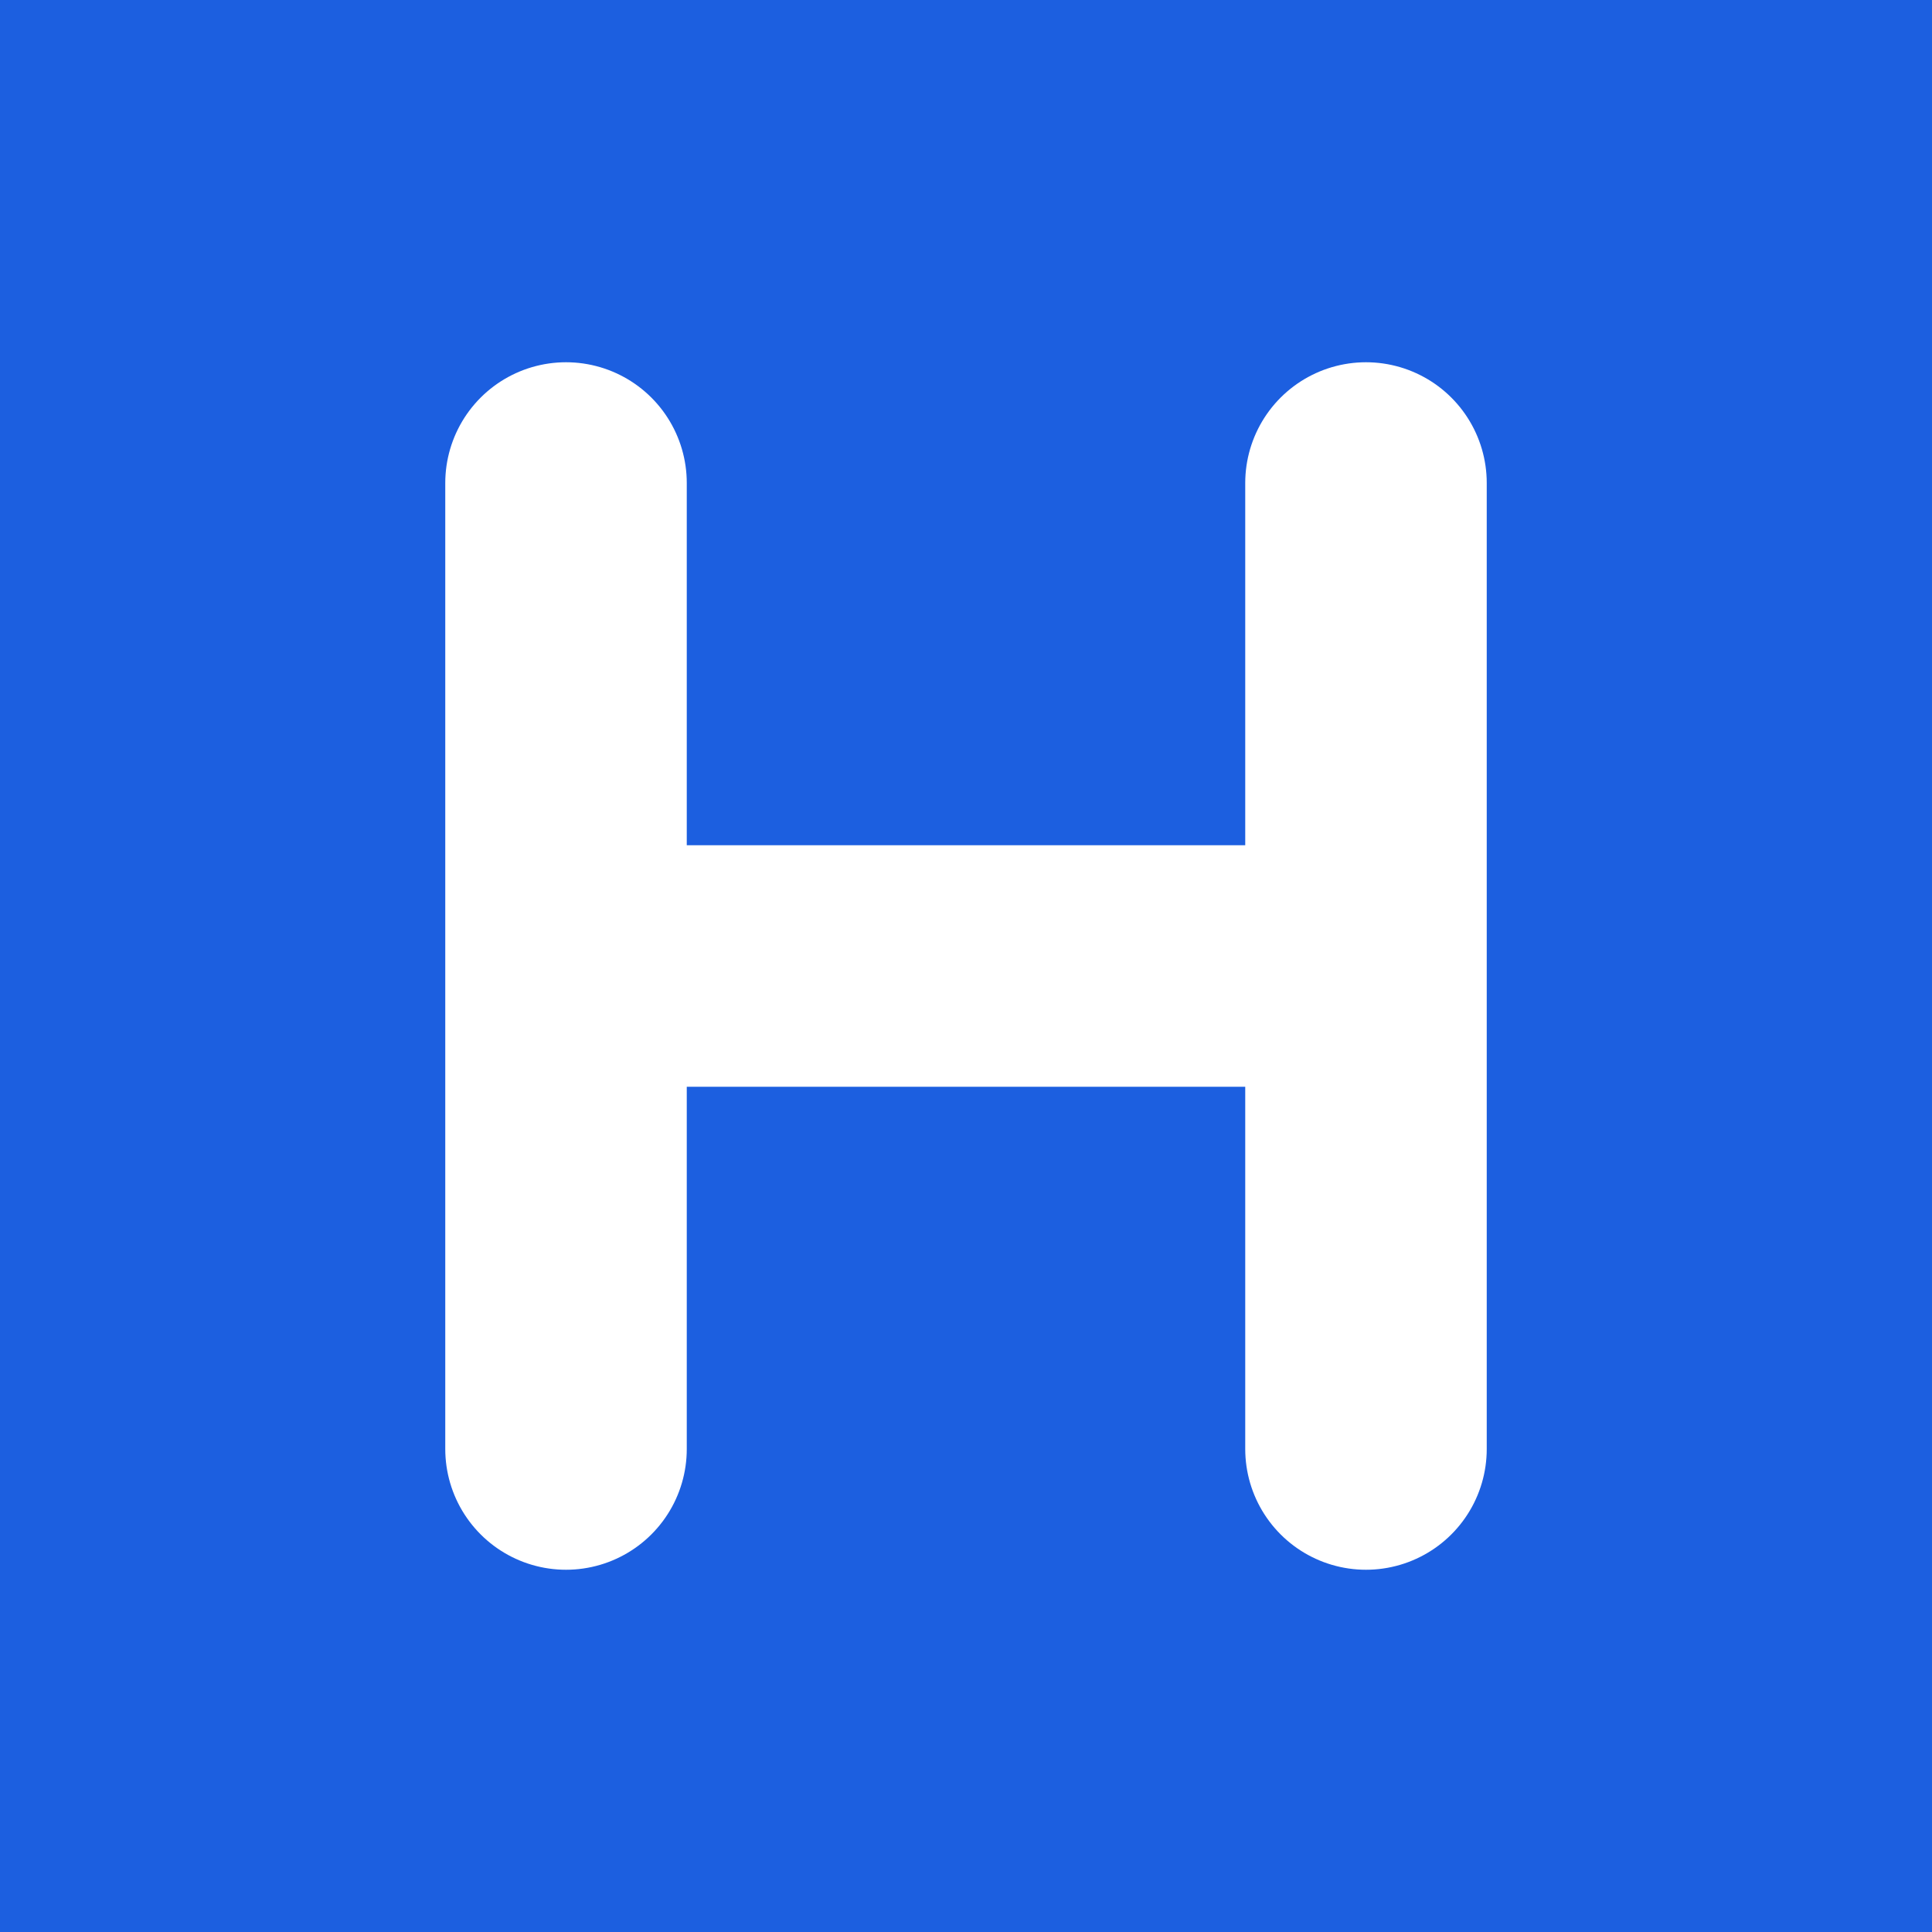
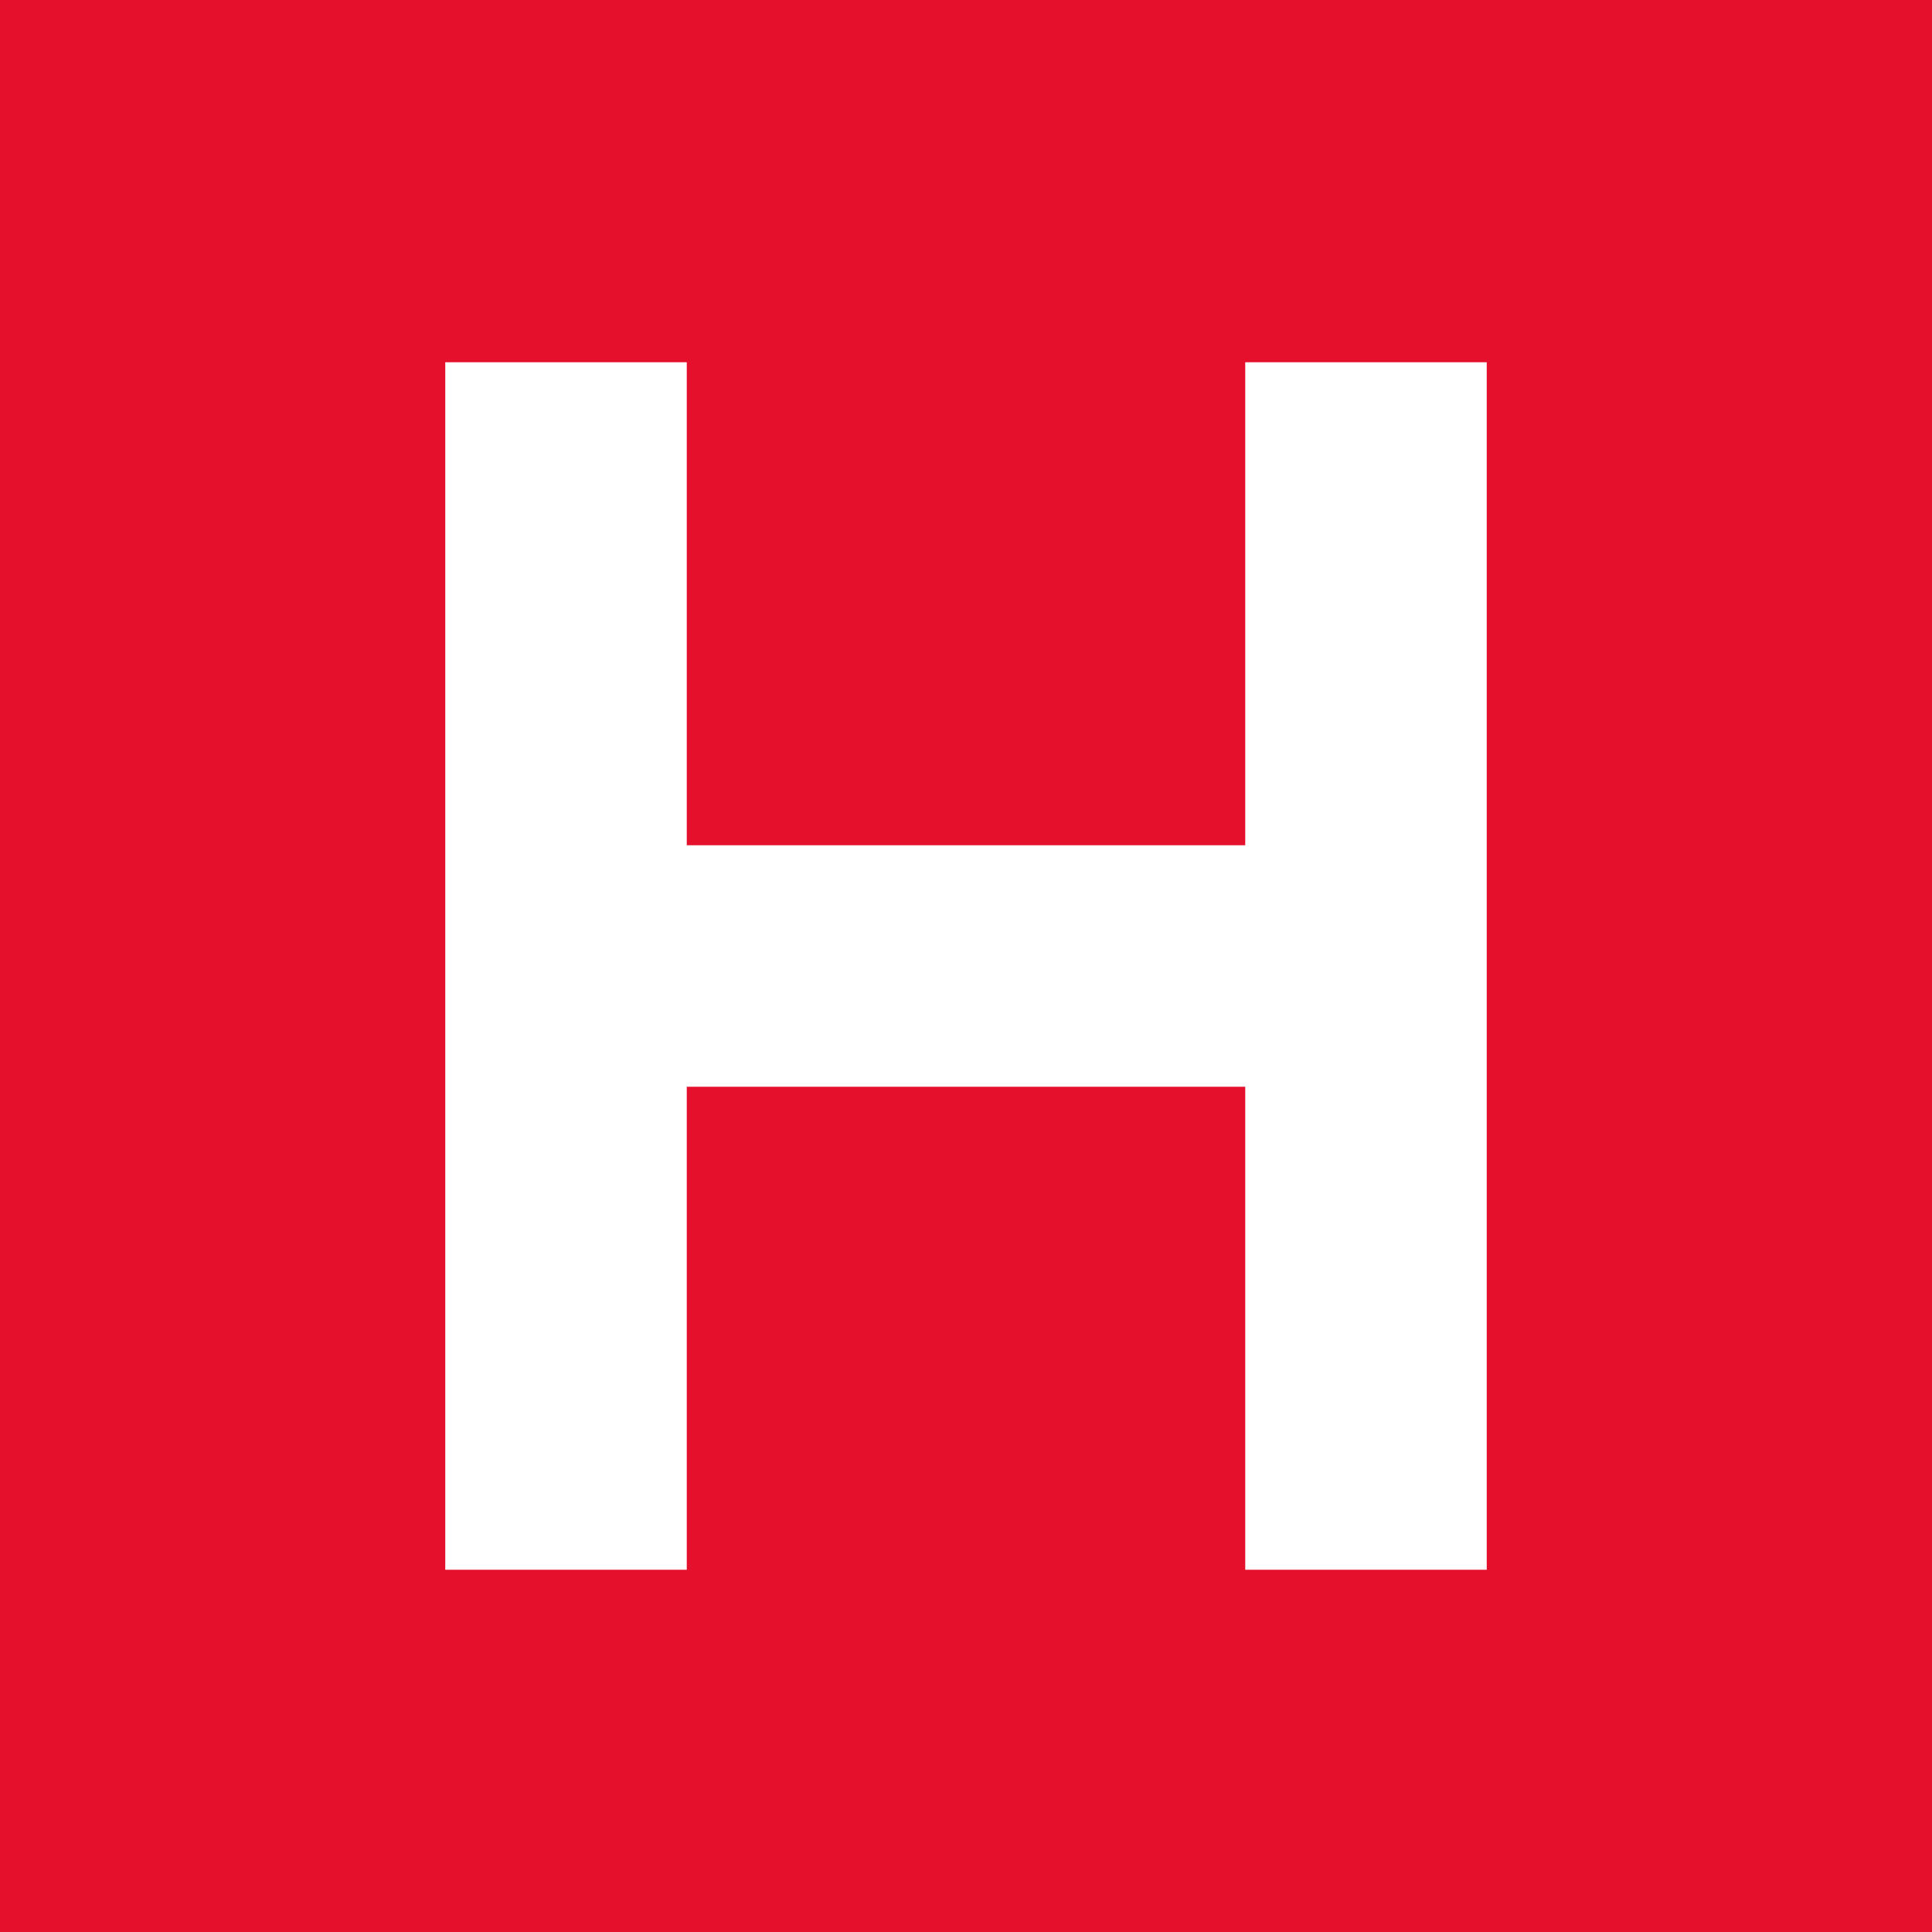
<svg xmlns="http://www.w3.org/2000/svg" viewBox="0 0 512 512">
-   <rect width="512" height="512" fill="#1c5fe0" />
+   <rect width="512" height="512" fill="#e5102b" />
  <g transform="translate(0 0) scale(1)">
-     <path d="M150 128v256M362 128v256M150 256h212" stroke="#ffffff" stroke-width="64" stroke-linecap="round" fill="none" />
+     <path d="M150 128v256M362 128v256M150 256h212" stroke="#ffffff" stroke-width="64" stroke-linecap="square" fill="none" />
  </g>
</svg>
